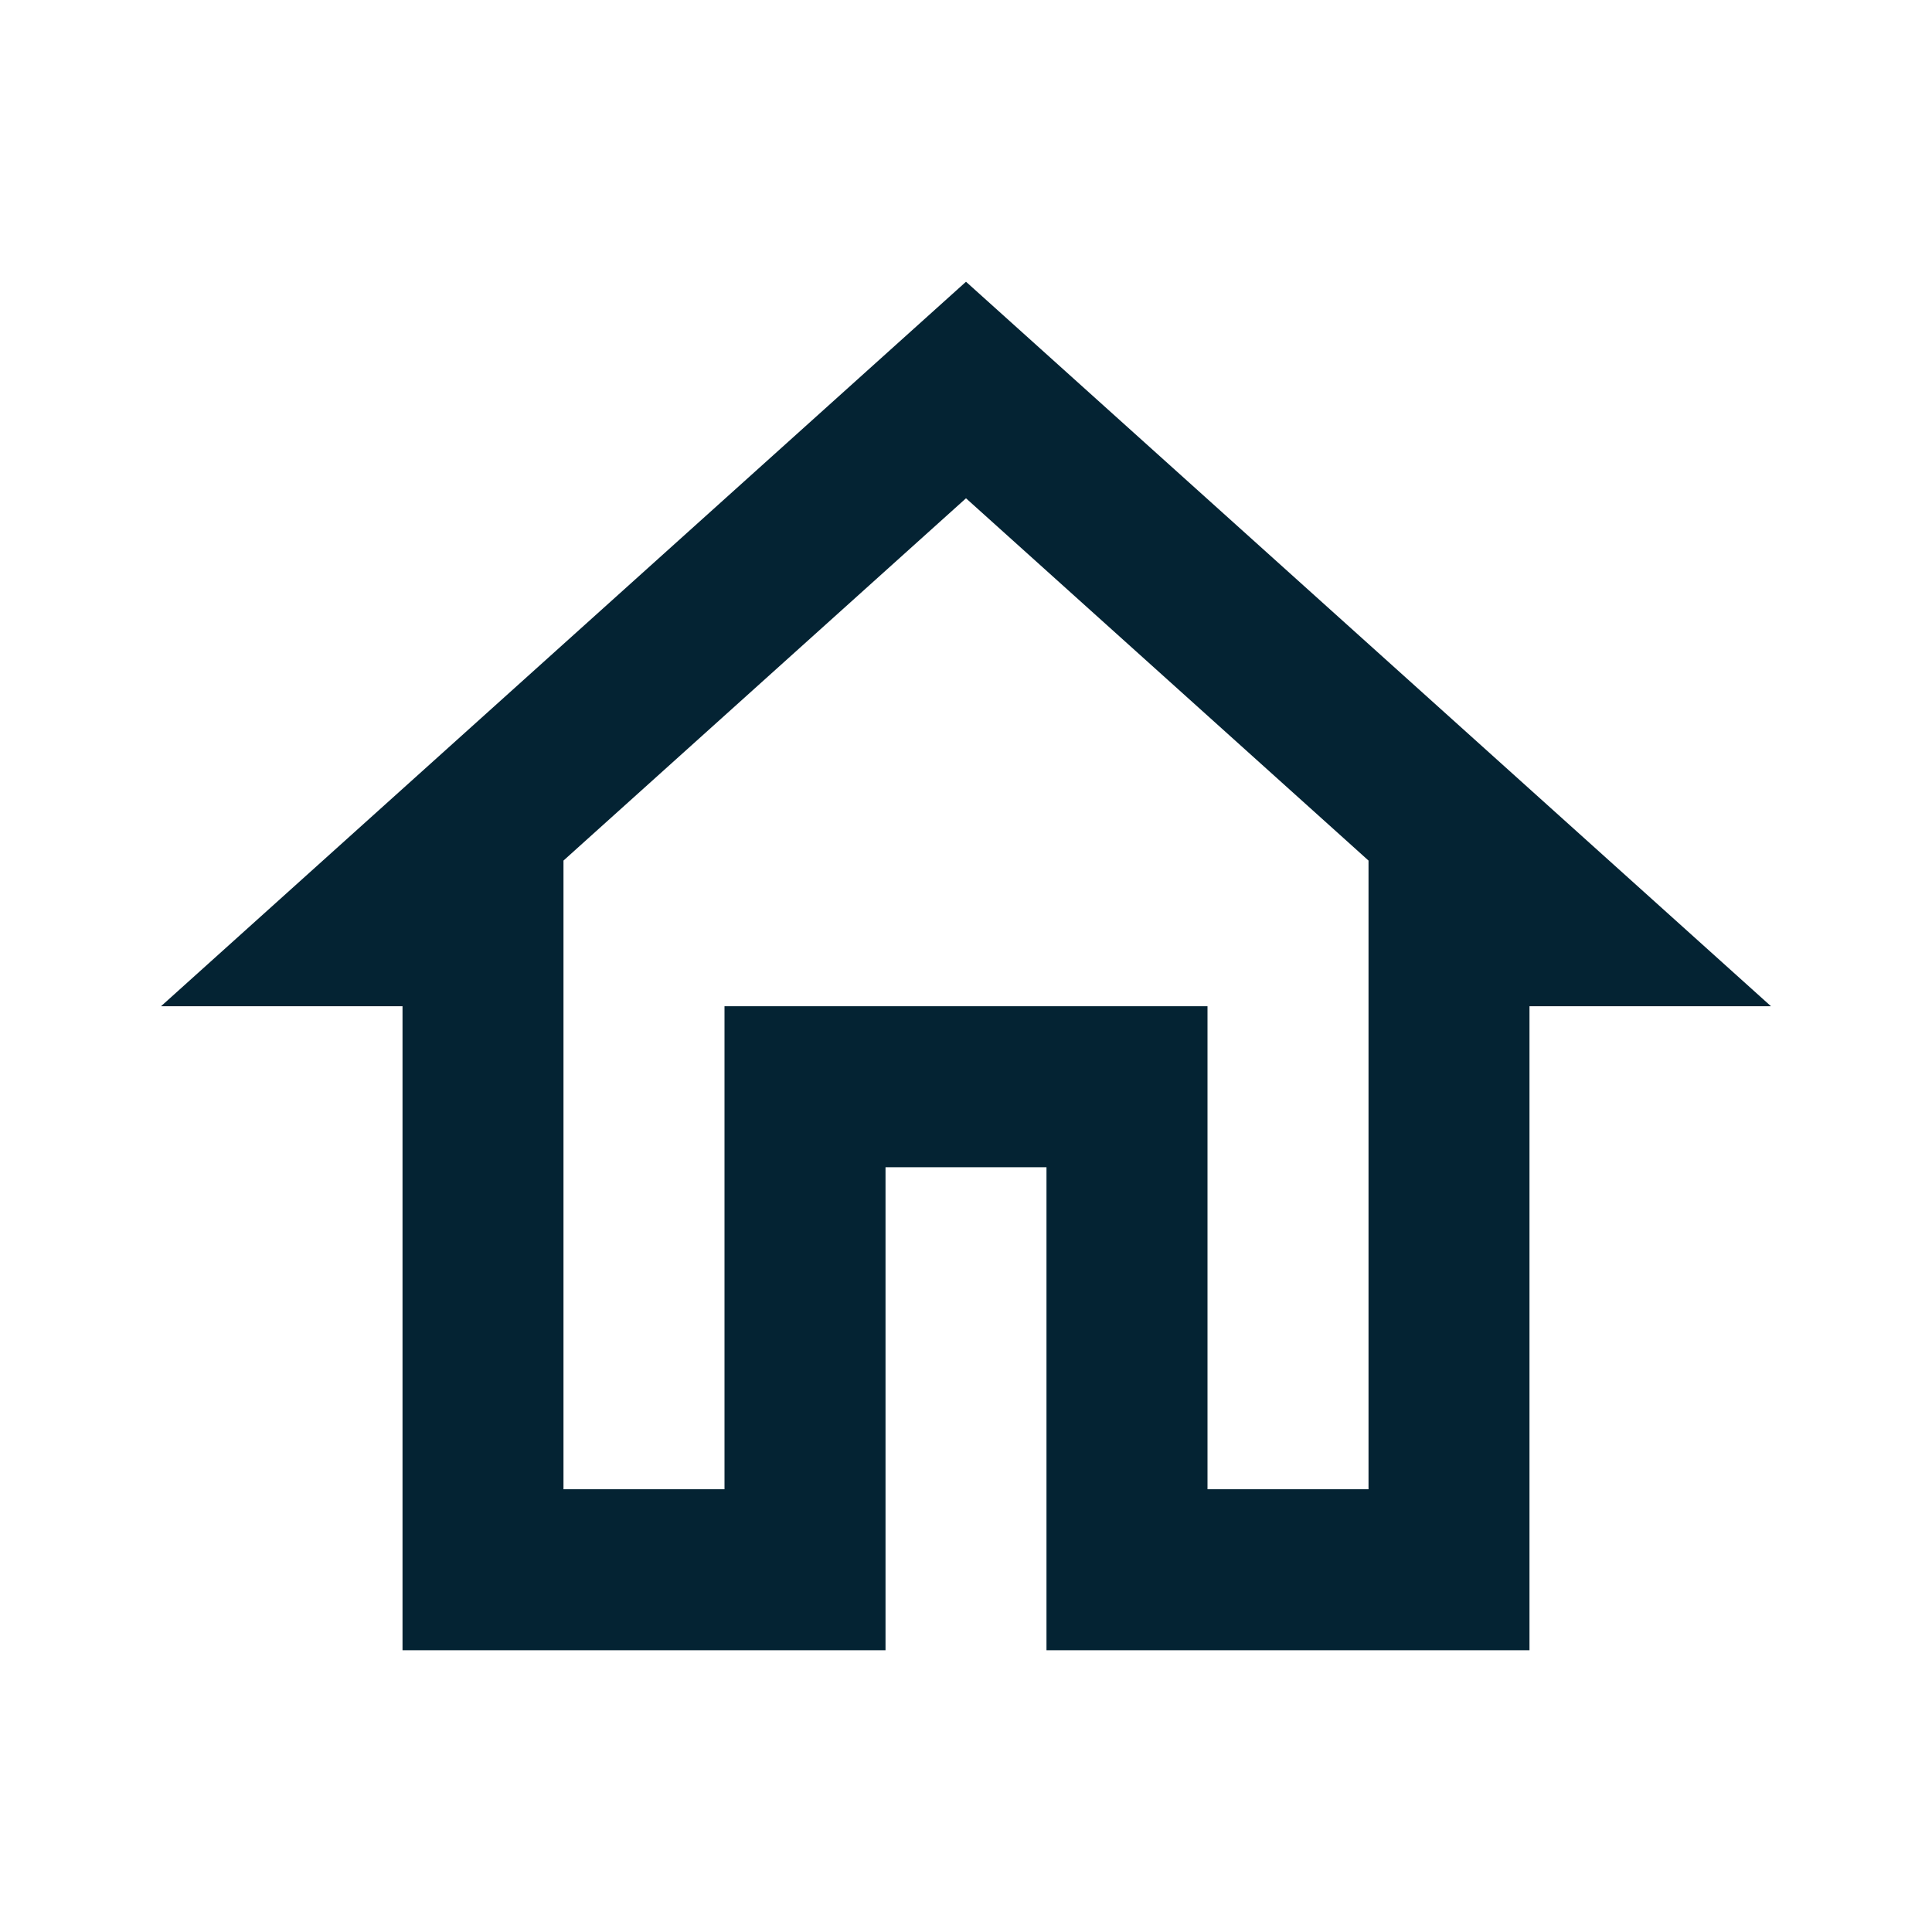
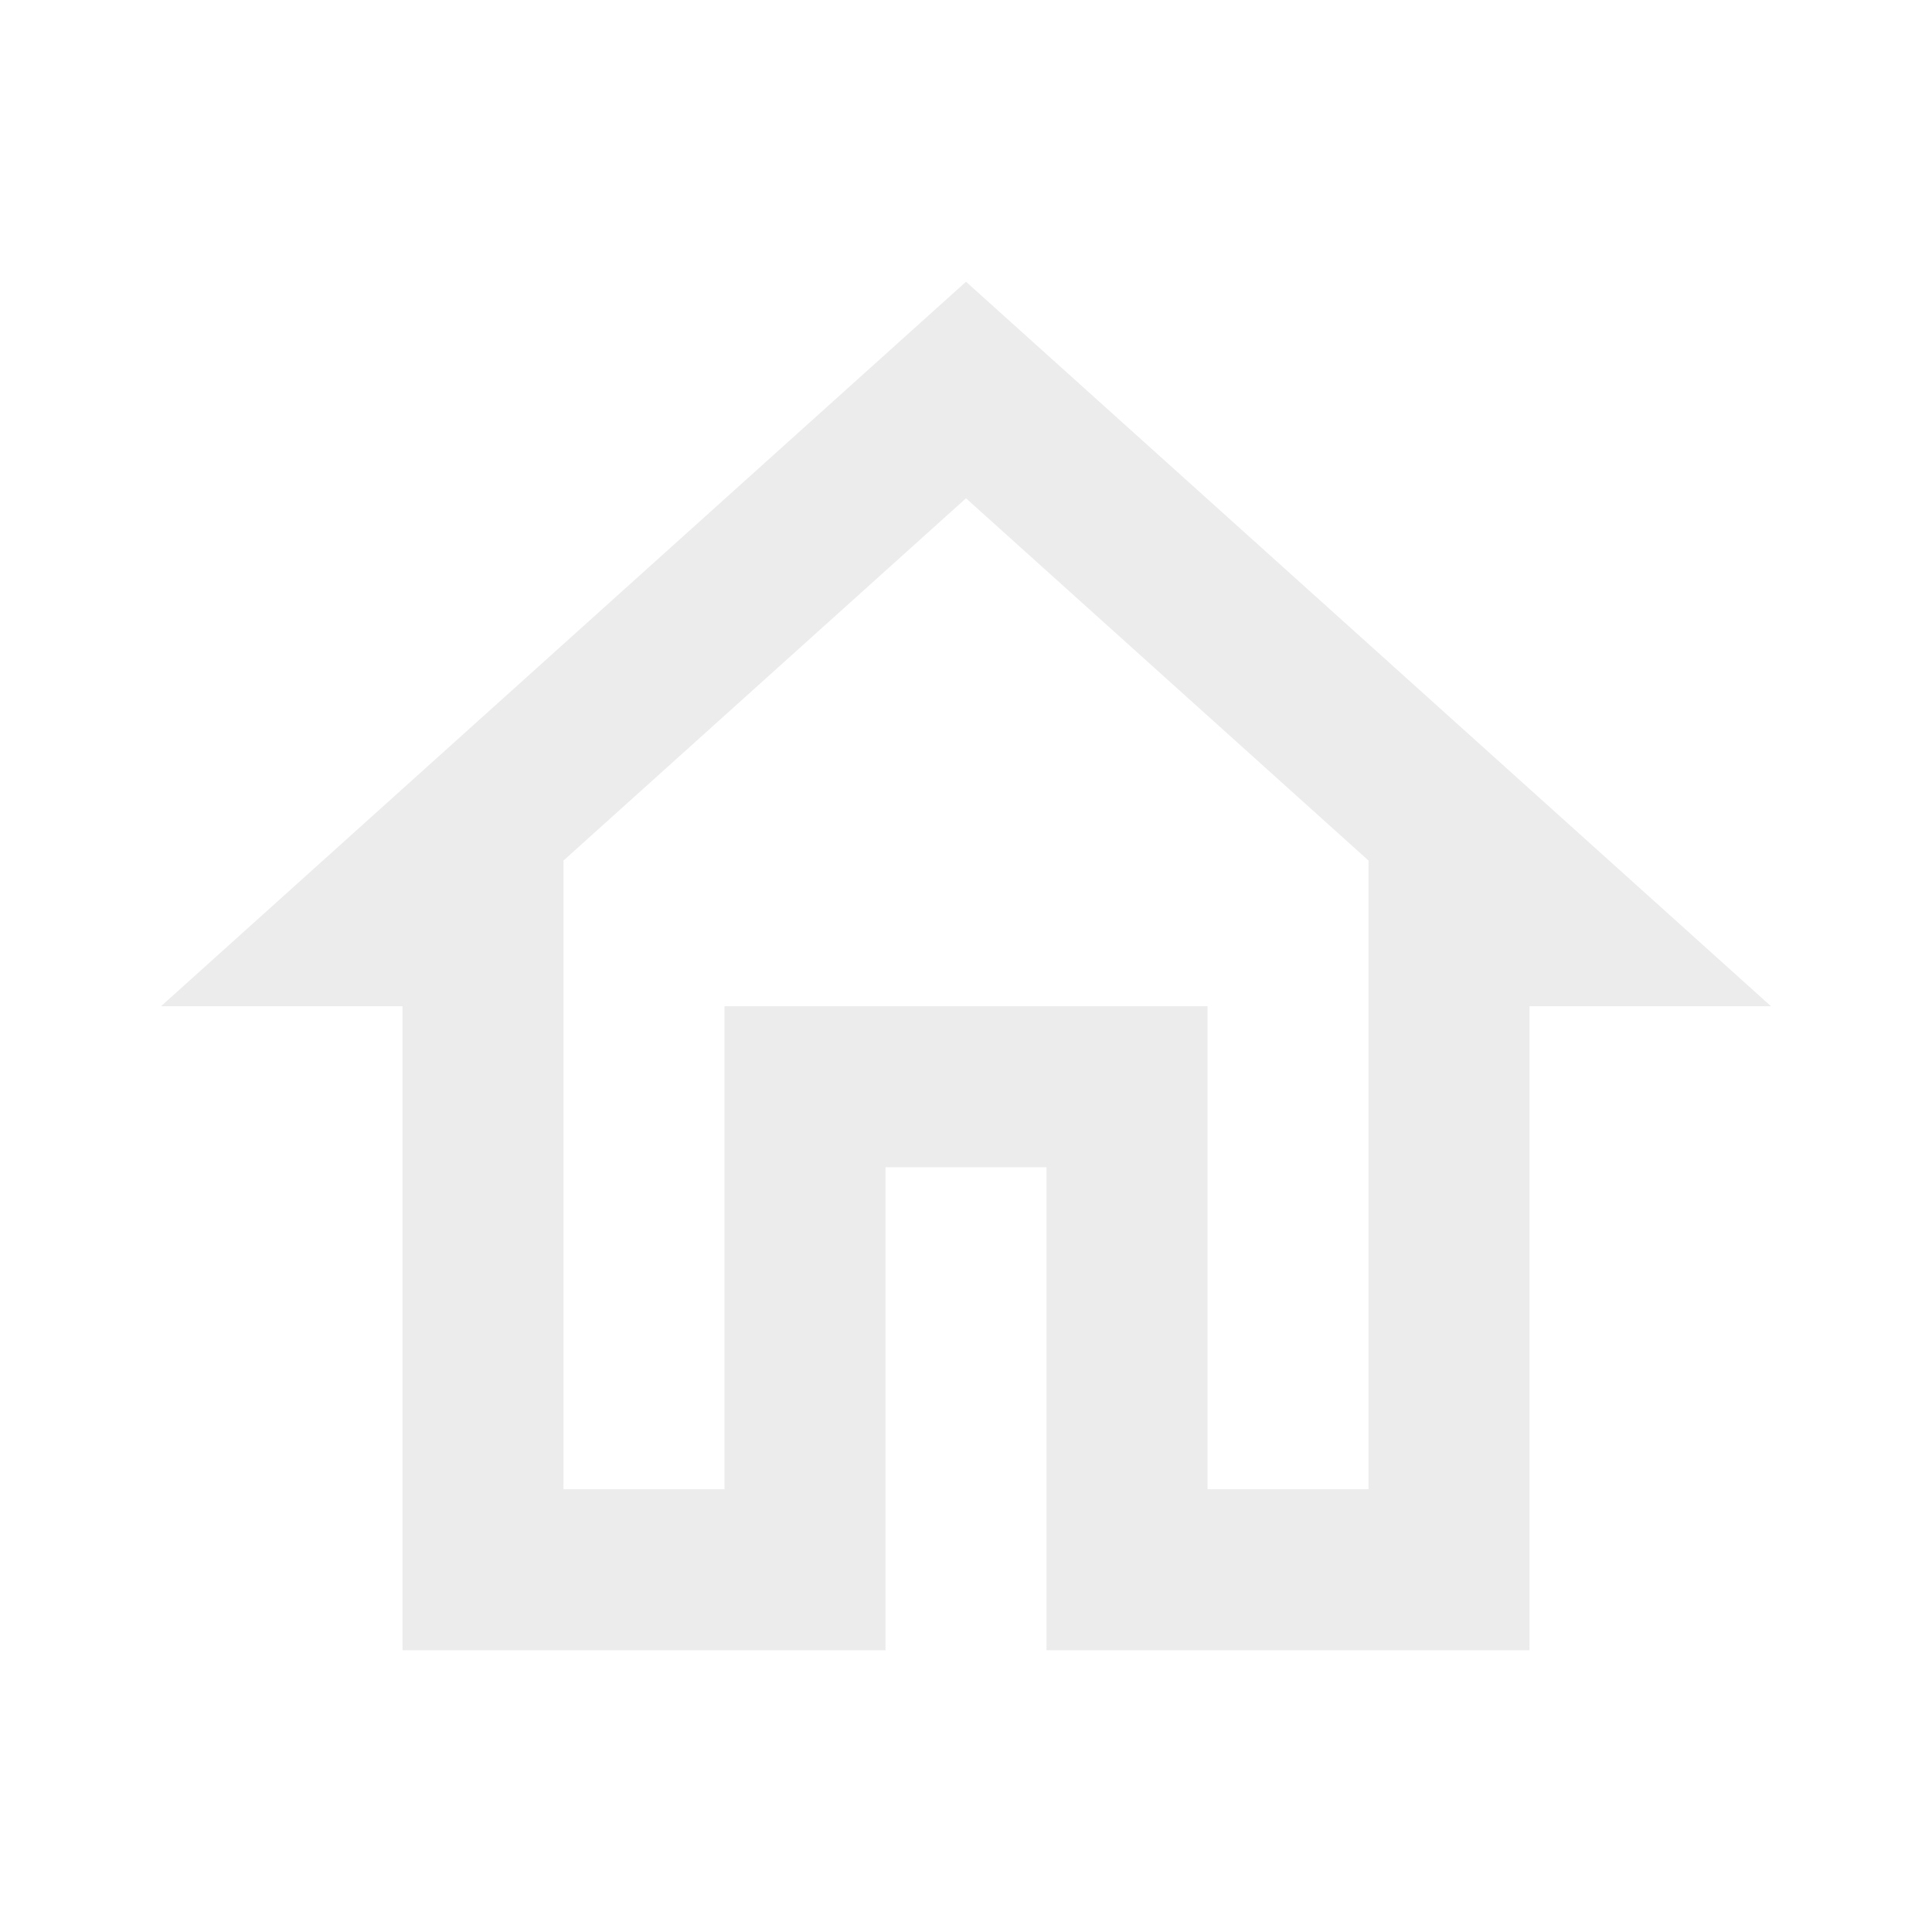
<svg xmlns="http://www.w3.org/2000/svg" width="35" height="35" viewBox="0 0 35 35" fill="none">
  <g id="home_24px">
-     <path id="icon/action/home_24px" fill-rule="evenodd" clip-rule="evenodd" d="M2.917 18.229L17.5 5.104L32.083 18.229H27.708V29.896H18.958V21.146H16.042V29.896H7.292V18.229H2.917ZM24.792 15.59L17.5 9.027L10.208 15.59V26.979H13.125V18.229H21.875V26.979H24.792V15.59Z" fill="#042333" />
+     <path id="icon/action/home_24px" fill-rule="evenodd" clip-rule="evenodd" d="M2.917 18.229L17.5 5.104L32.083 18.229H27.708V29.896H18.958V21.146H16.042V29.896H7.292V18.229H2.917ZM24.792 15.59L17.5 9.027L10.208 15.59V26.979H13.125V18.229H21.875V26.979H24.792V15.59Z" fill="#ECECEC" />
  </g>
</svg>
